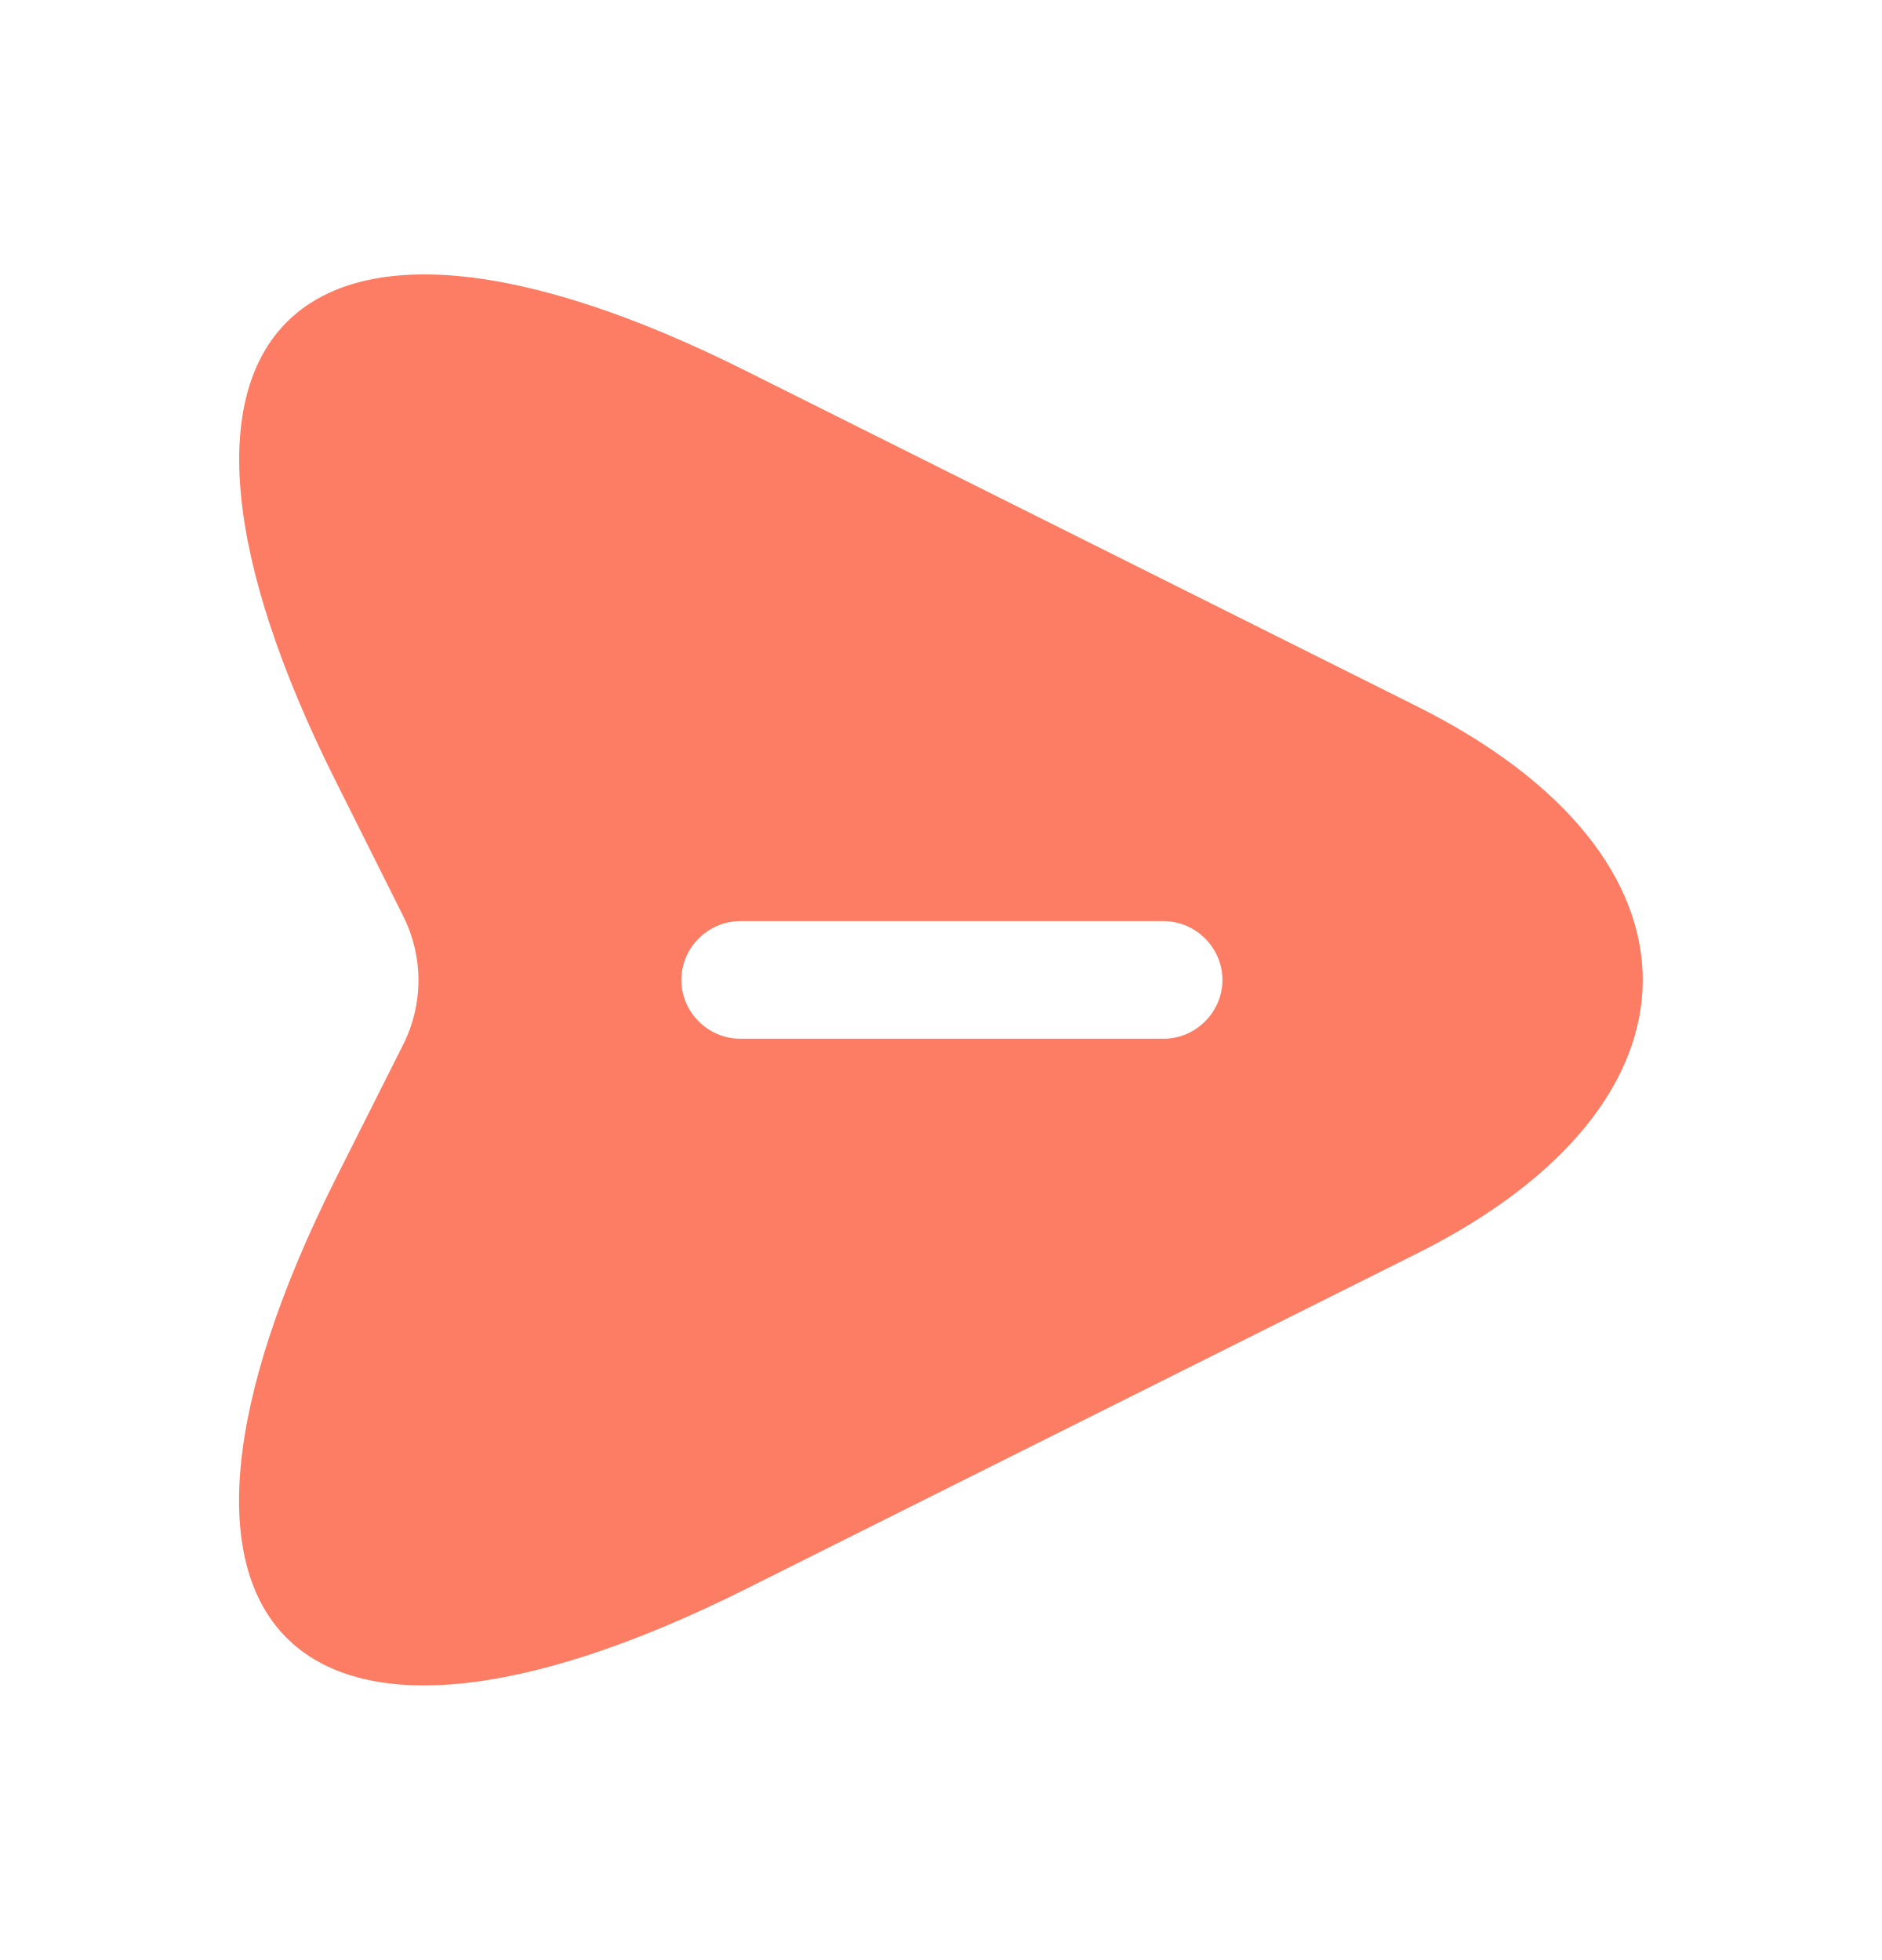
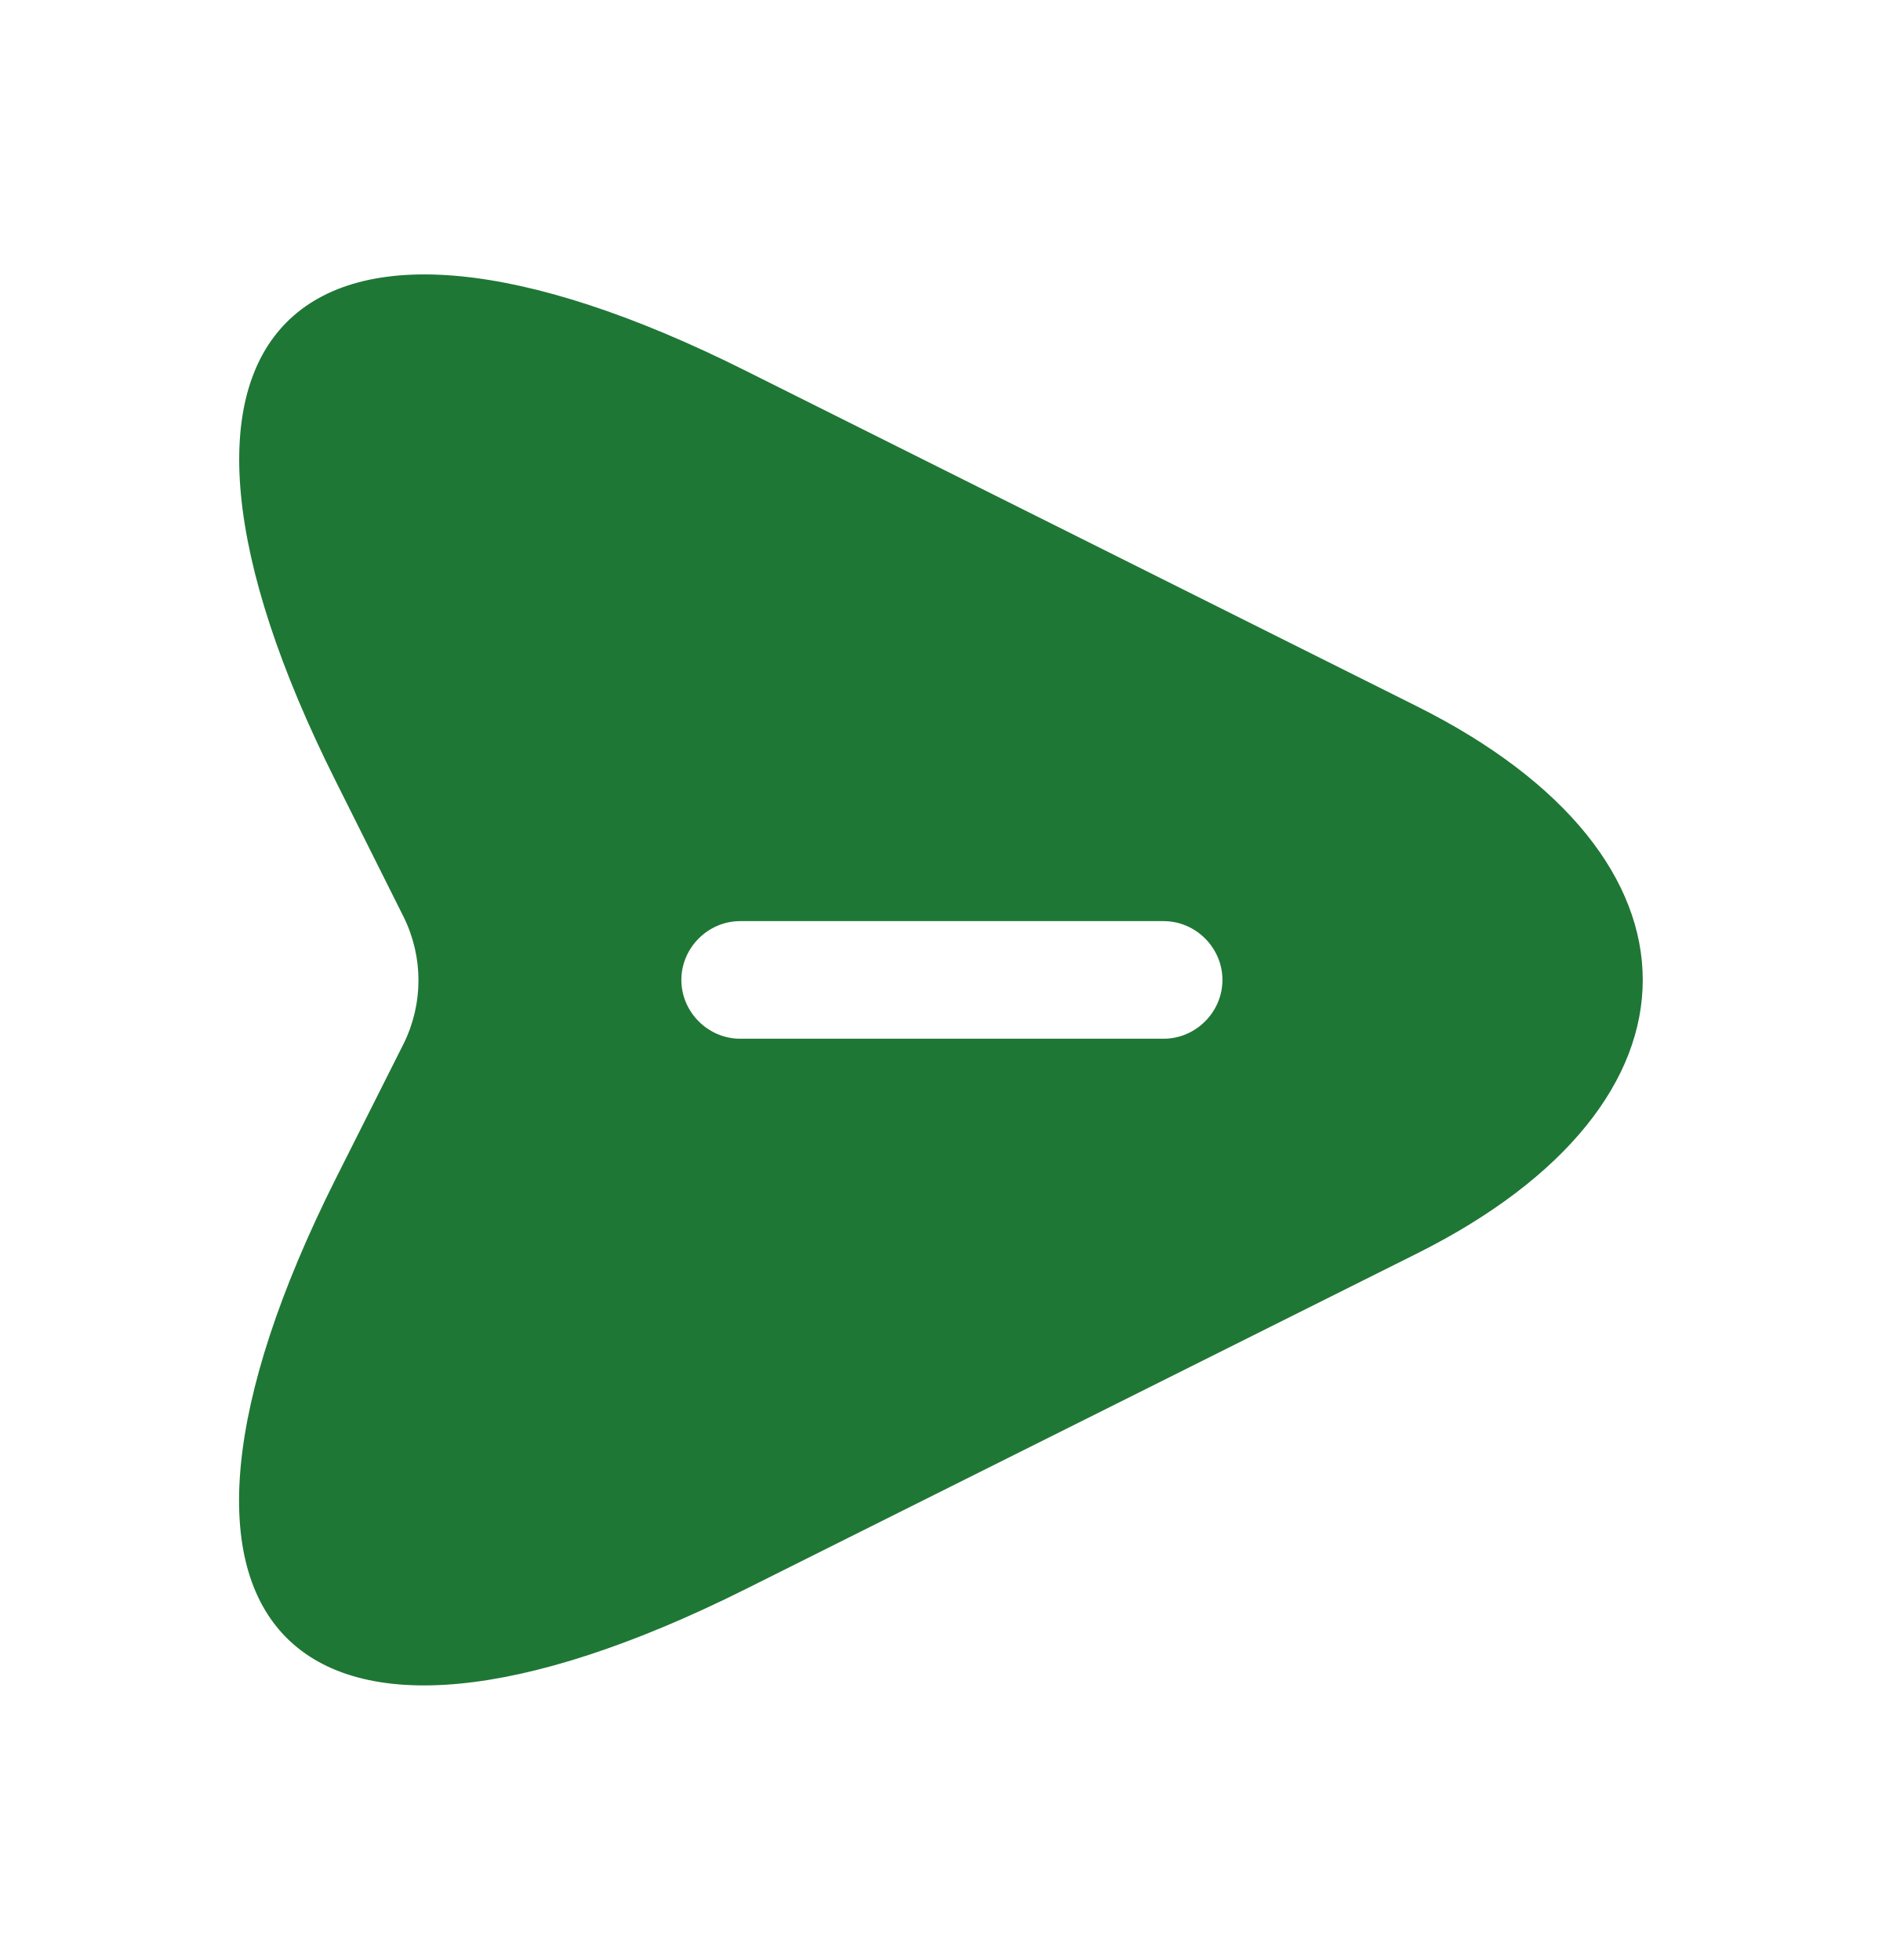
<svg xmlns="http://www.w3.org/2000/svg" width="24" height="25" viewBox="0 0 24 25" fill="none">
-   <path d="M18.069 9.009L9.509 4.729C3.759 1.849 1.399 4.209 4.279 9.959L5.149 11.699C5.399 12.209 5.399 12.799 5.149 13.309L4.279 15.039C1.399 20.789 3.749 23.149 9.509 20.269L18.069 15.989C21.909 14.069 21.909 10.929 18.069 9.009ZM14.839 13.249H9.439C9.029 13.249 8.689 12.909 8.689 12.499C8.689 12.089 9.029 11.749 9.439 11.749H14.839C15.249 11.749 15.589 12.089 15.589 12.499C15.589 12.909 15.249 13.249 14.839 13.249Z" fill="#FD7D64" />
+   <path d="M18.069 9.009L9.509 4.729C3.759 1.849 1.399 4.209 4.279 9.959L5.149 11.699C5.399 12.209 5.399 12.799 5.149 13.309L4.279 15.039C1.399 20.789 3.749 23.149 9.509 20.269L18.069 15.989C21.909 14.069 21.909 10.929 18.069 9.009ZM14.839 13.249H9.439C9.029 13.249 8.689 12.909 8.689 12.499C8.689 12.089 9.029 11.749 9.439 11.749H14.839C15.249 11.749 15.589 12.089 15.589 12.499C15.589 12.909 15.249 13.249 14.839 13.249Z" fill="#1F7735" />
</svg>
